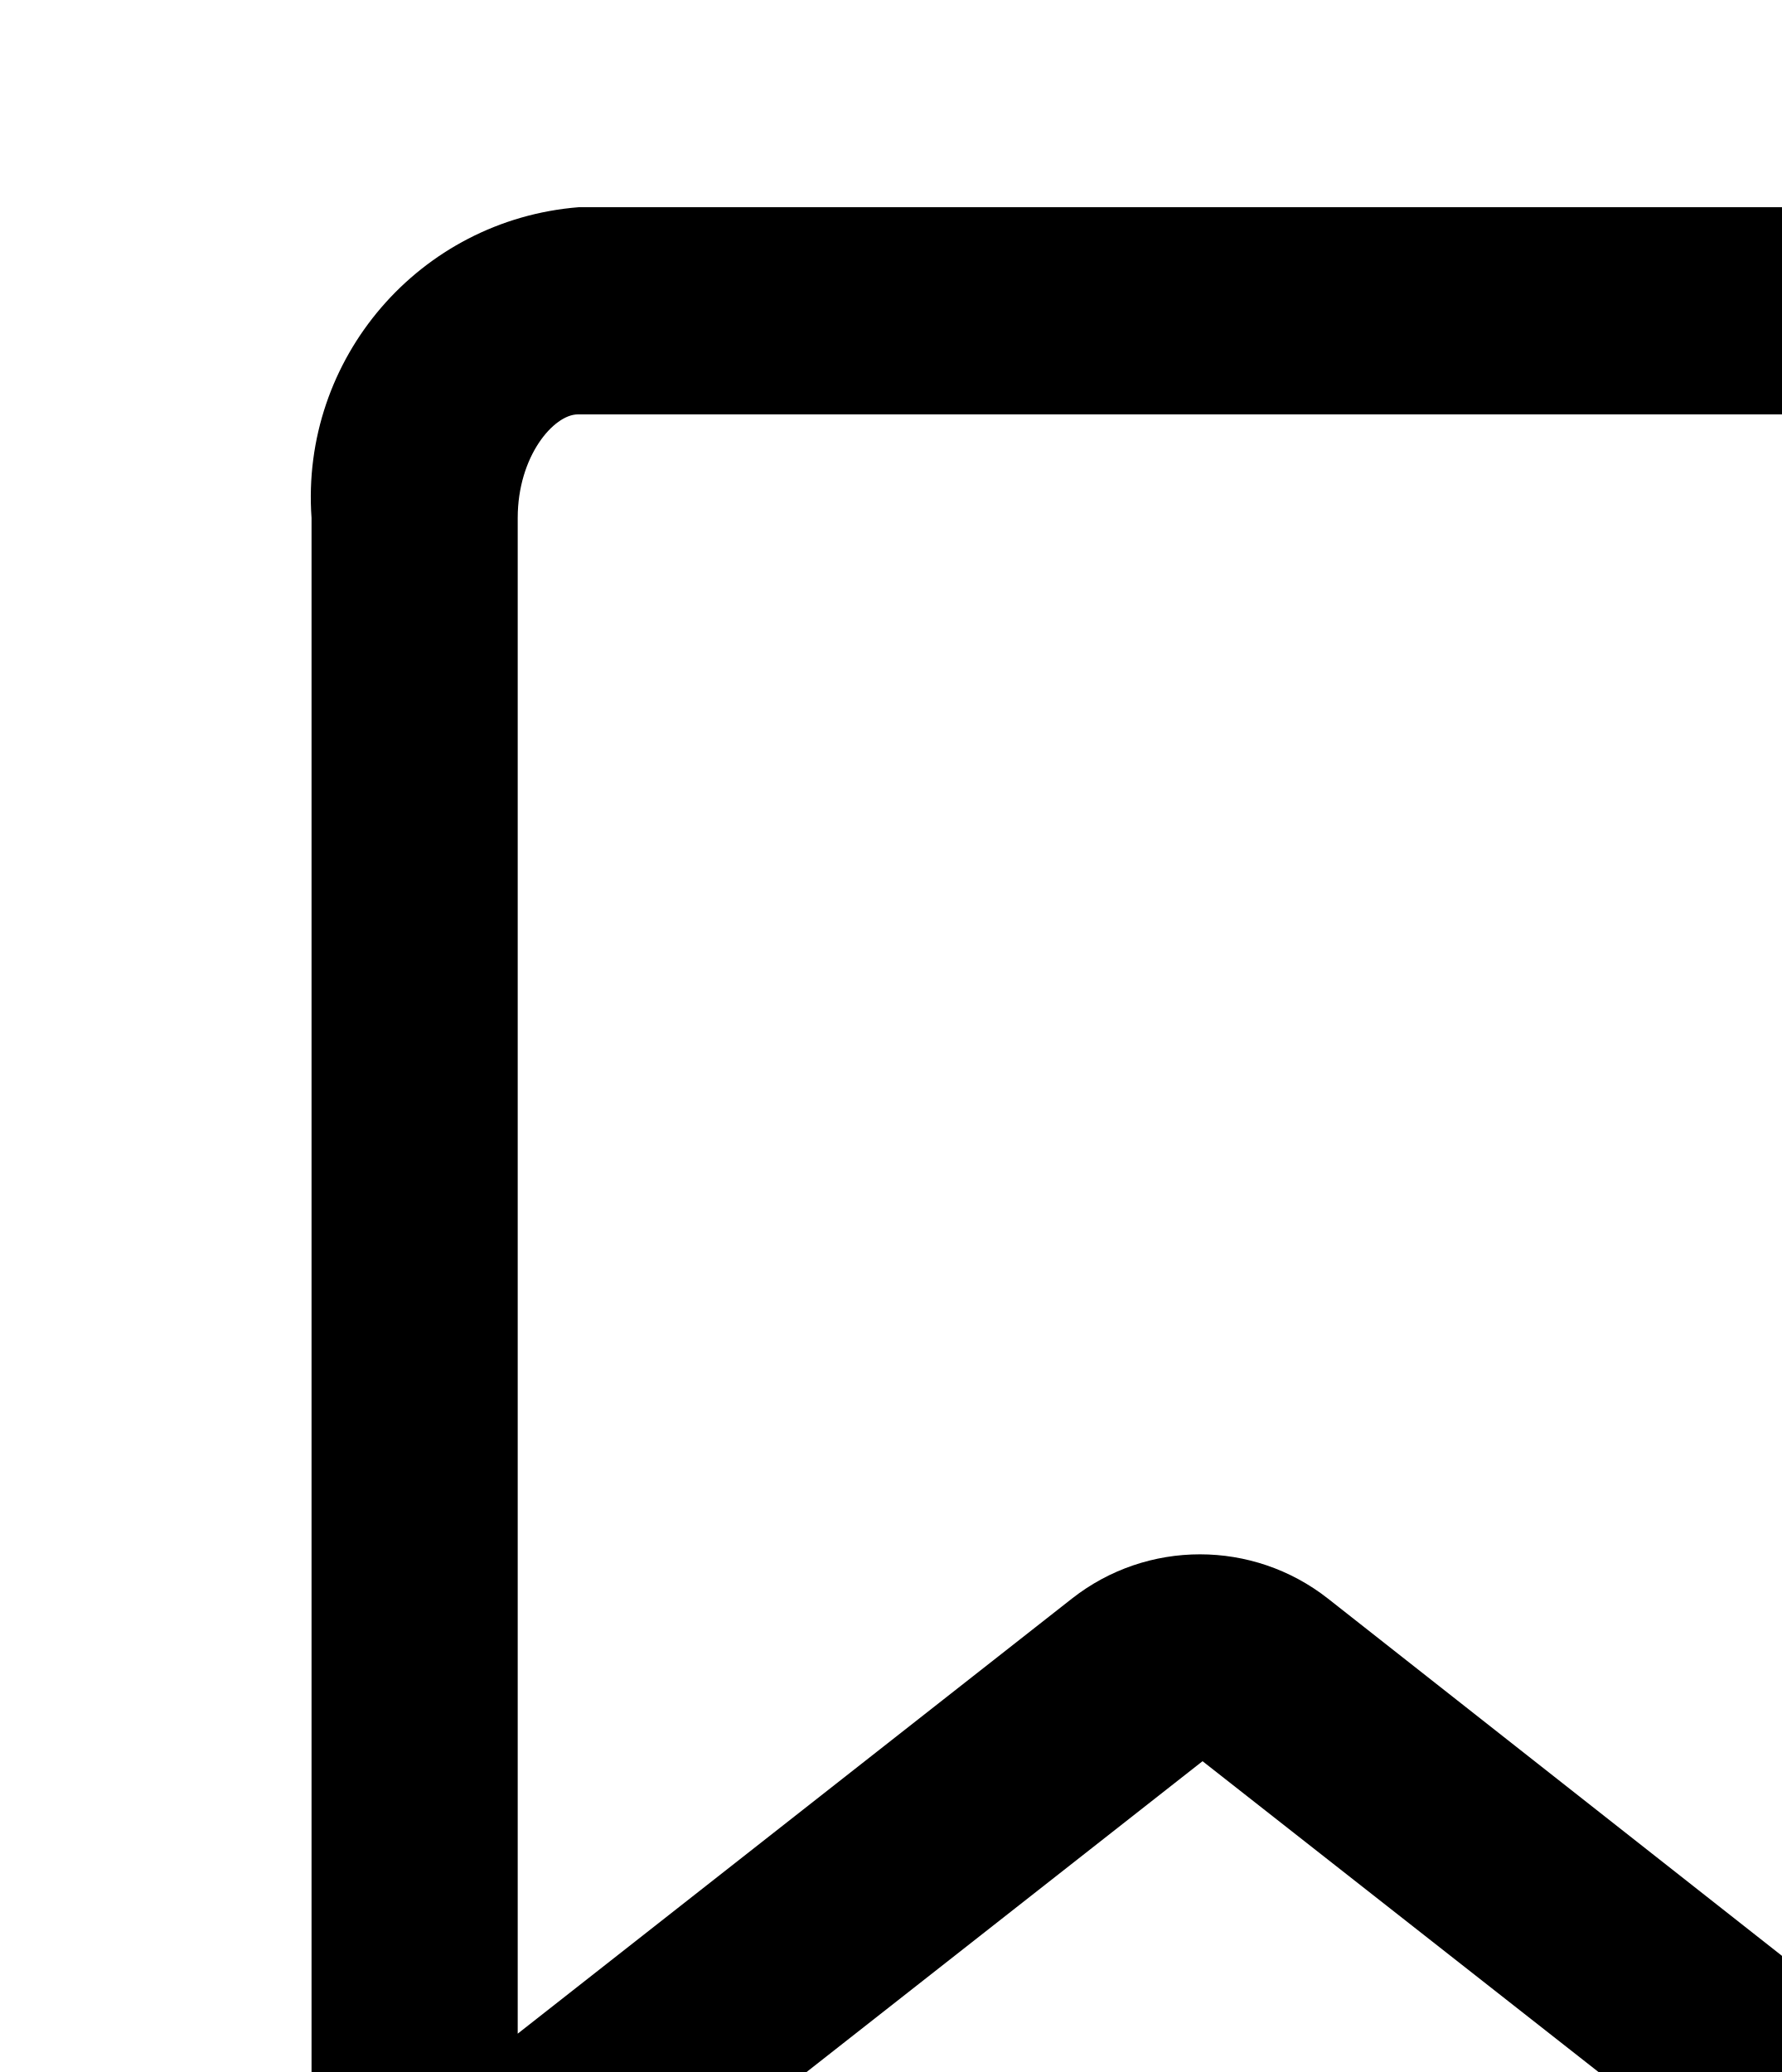
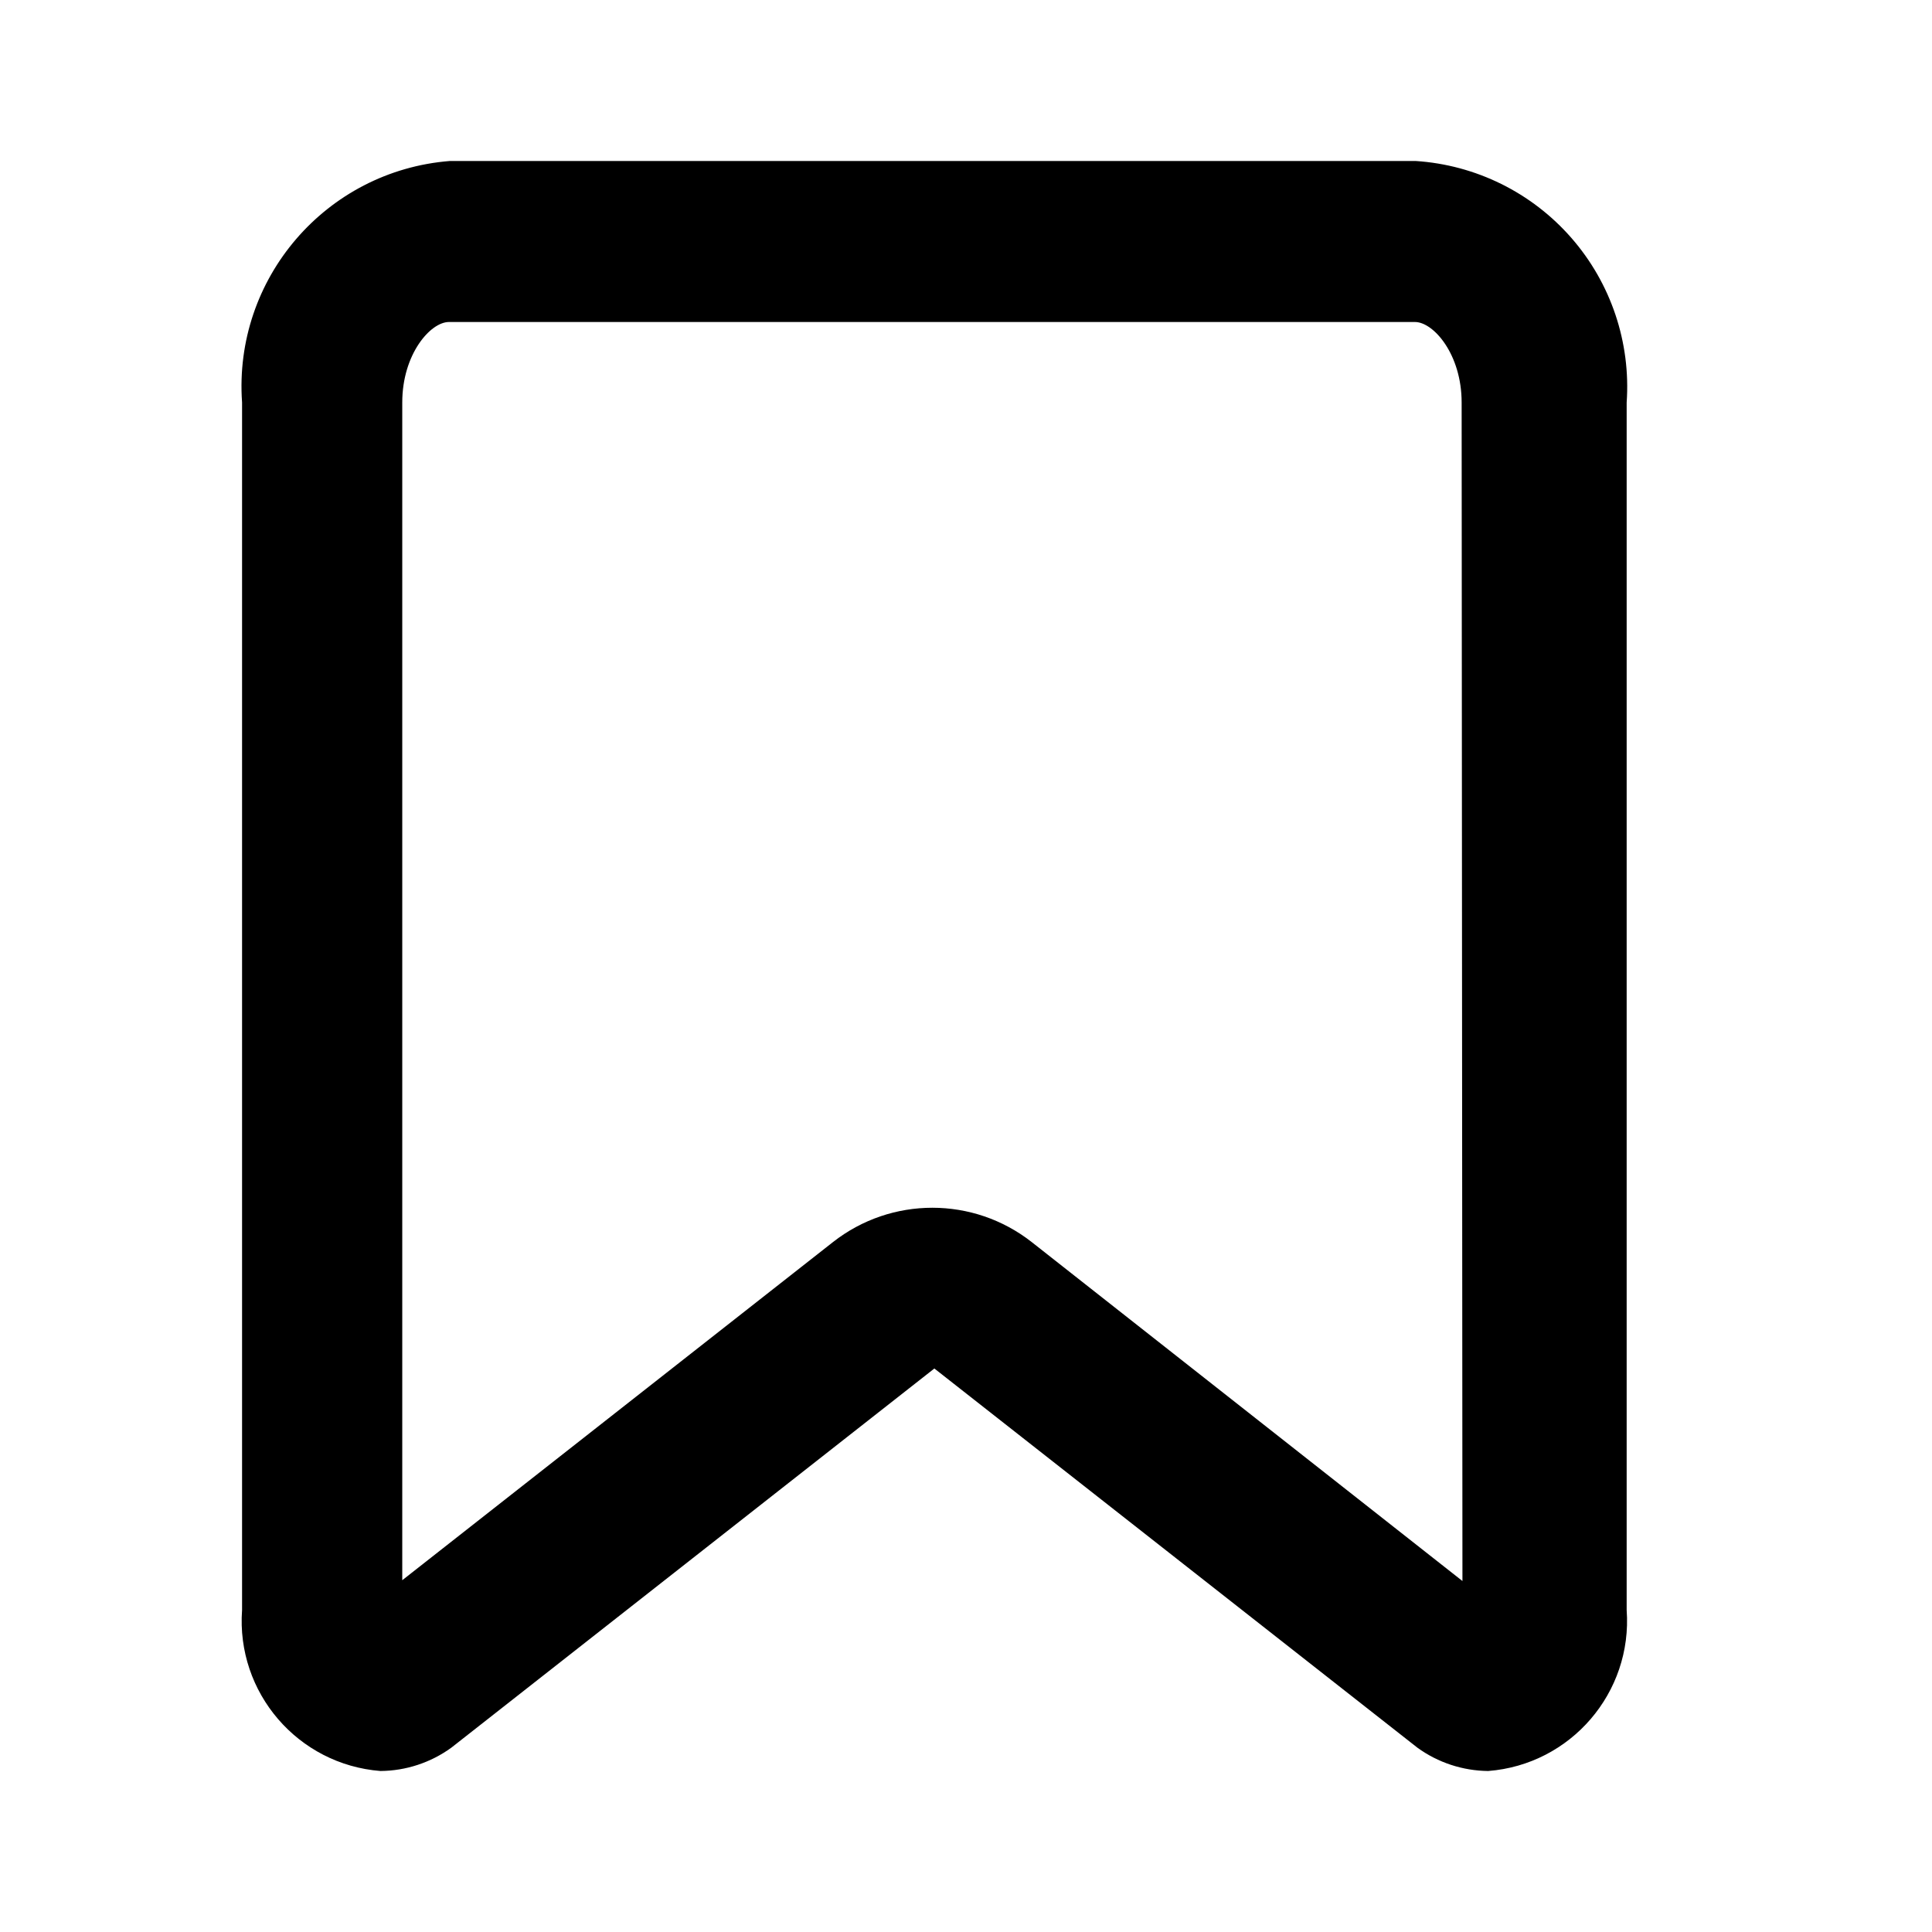
- <svg xmlns="http://www.w3.org/2000/svg" viewbox="0 0 24 24">
+ <svg xmlns="http://www.w3.org/2000/svg" viewBox="0 0 24 24">
  <path class="icon__shape" fill="currentColor" fill-rule="nonzero" d="M17.587 2h-12a2.81 2.81 0 0 0-2.58 3v15a1.87 1.87 0 0 0 1.72 2 1.52 1.52 0 0 0 .88-.29l6-4.71 6 4.71c.256.186.564.287.88.29a1.87 1.87 0 0 0 1.72-2V5a2.81 2.81 0 0 0-2.62-3zm.58 17.64l-5.35-4.21a2 2 0 0 0-2.47 0l-5.35 4.2V5c0-.6.35-1 .58-1h12c.23 0 .58.4.58 1l.01 14.64z" />
</svg>
